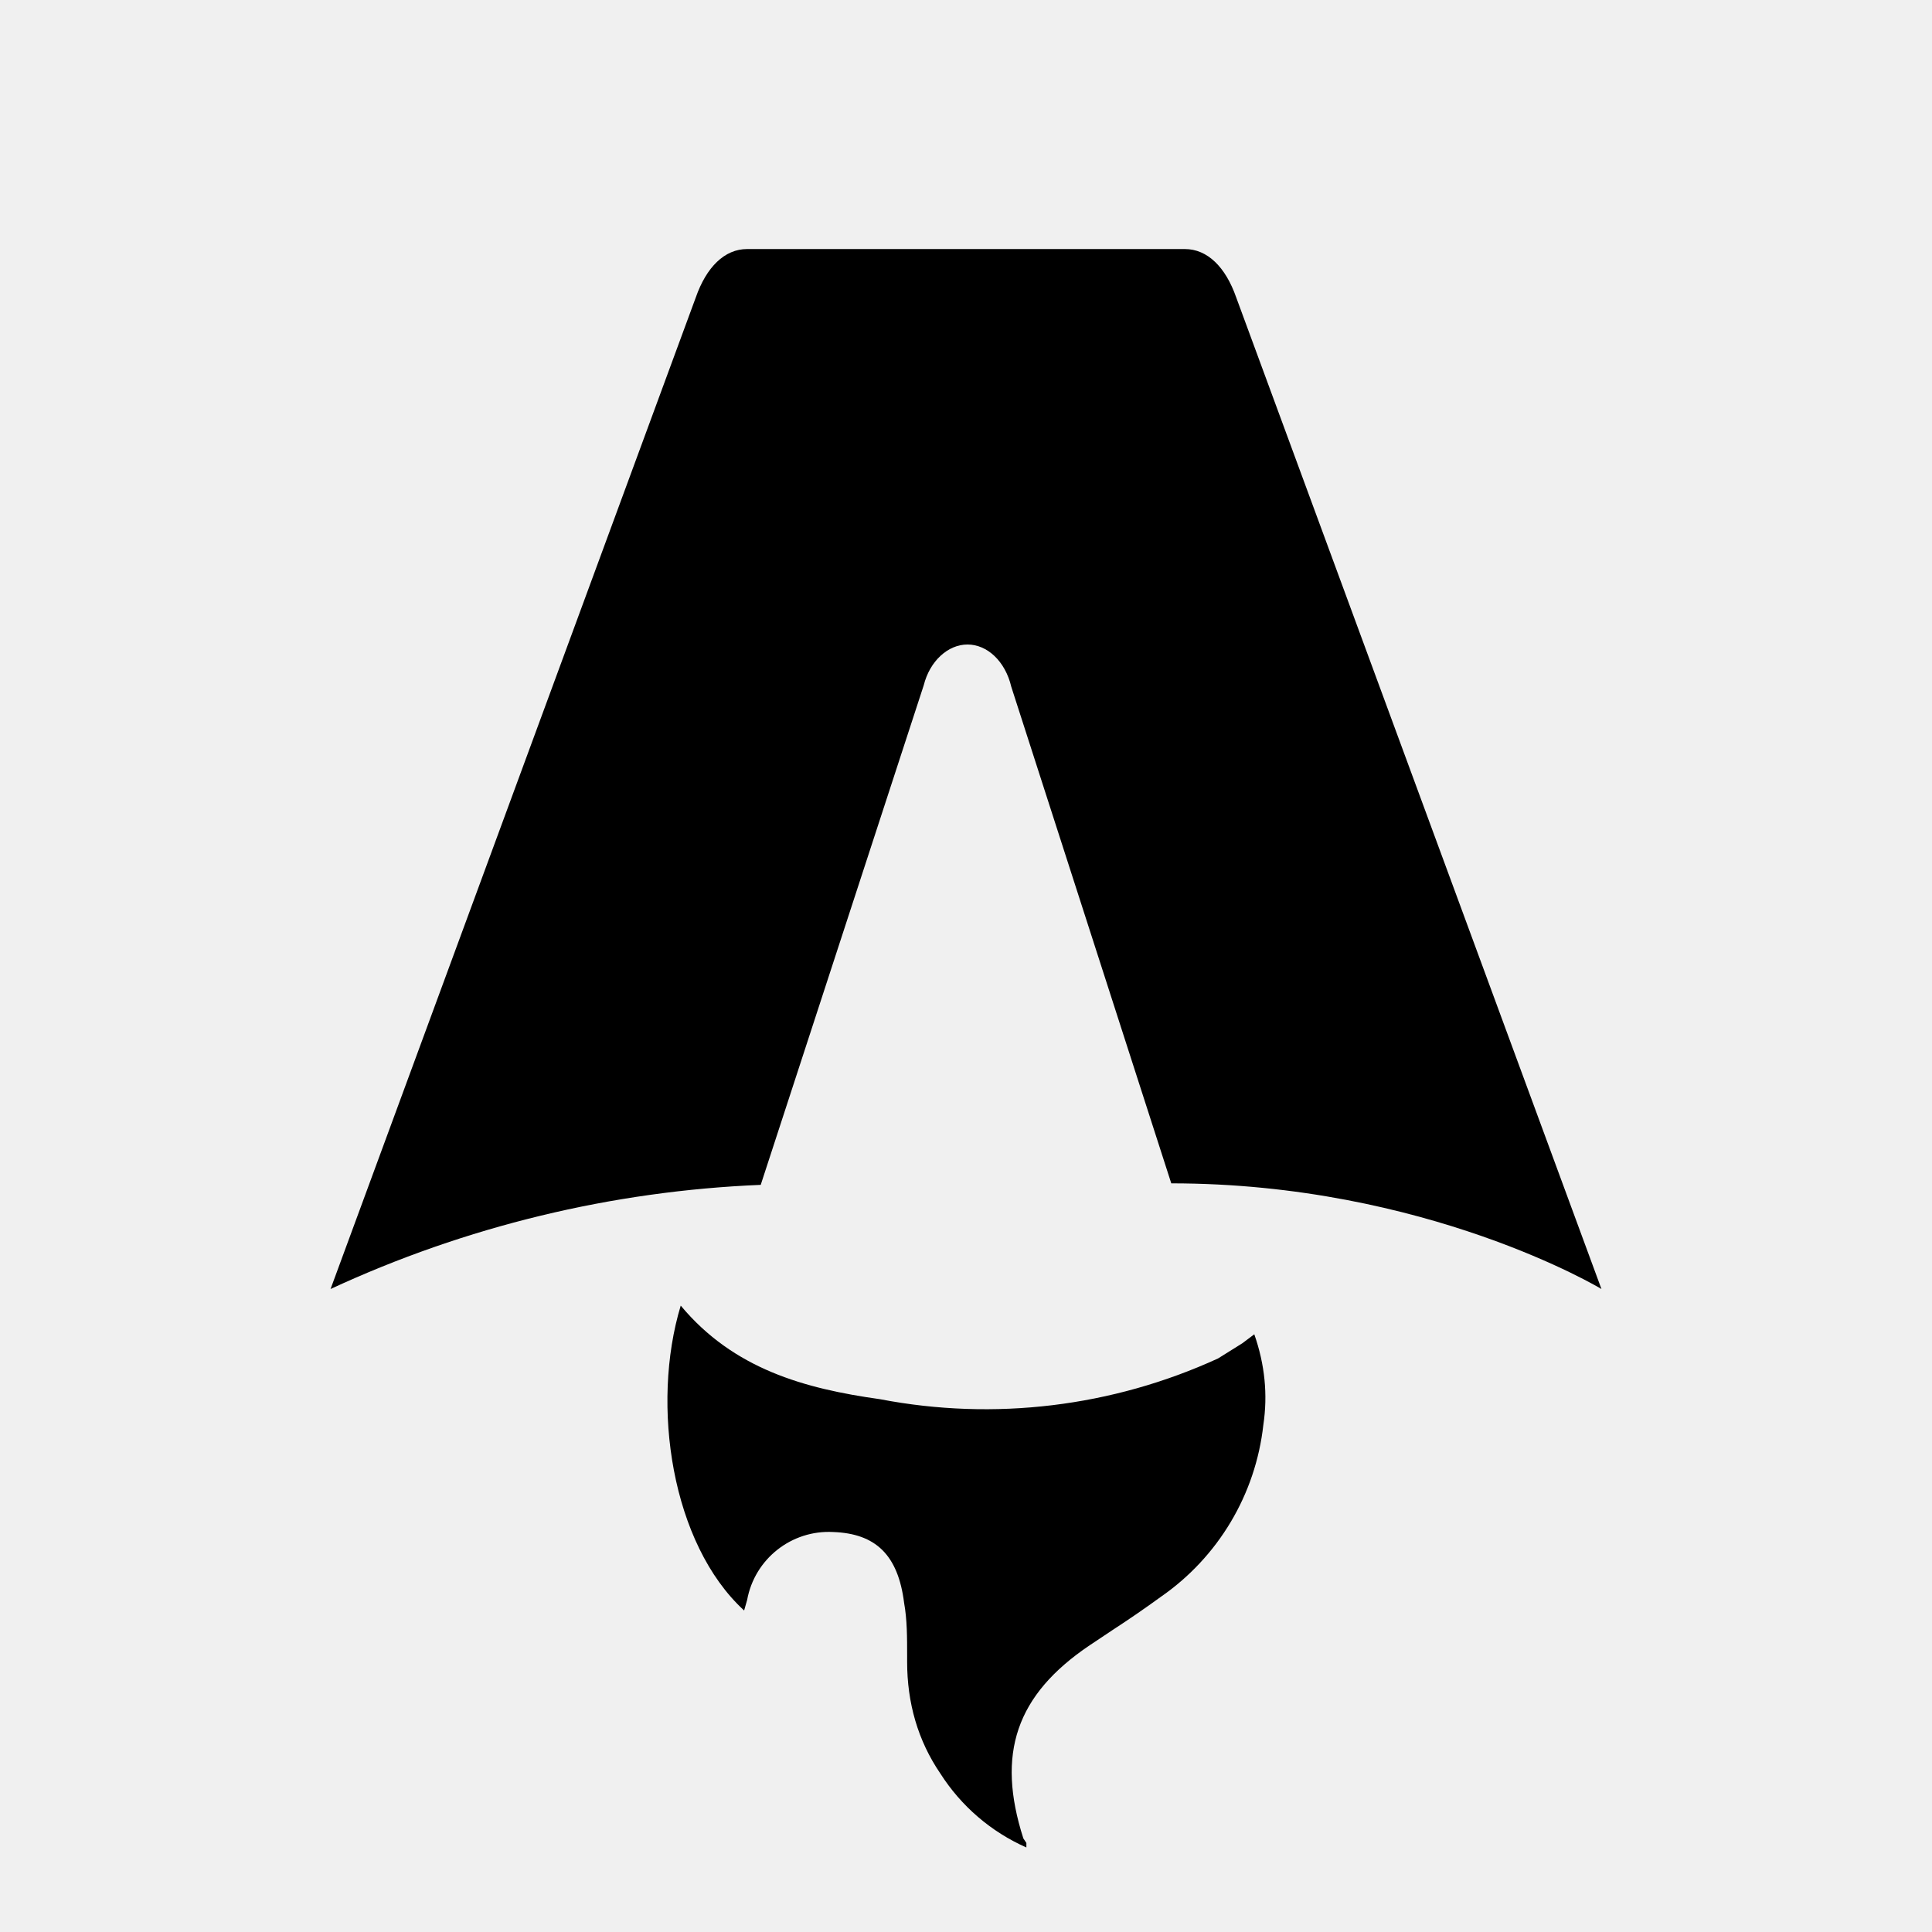
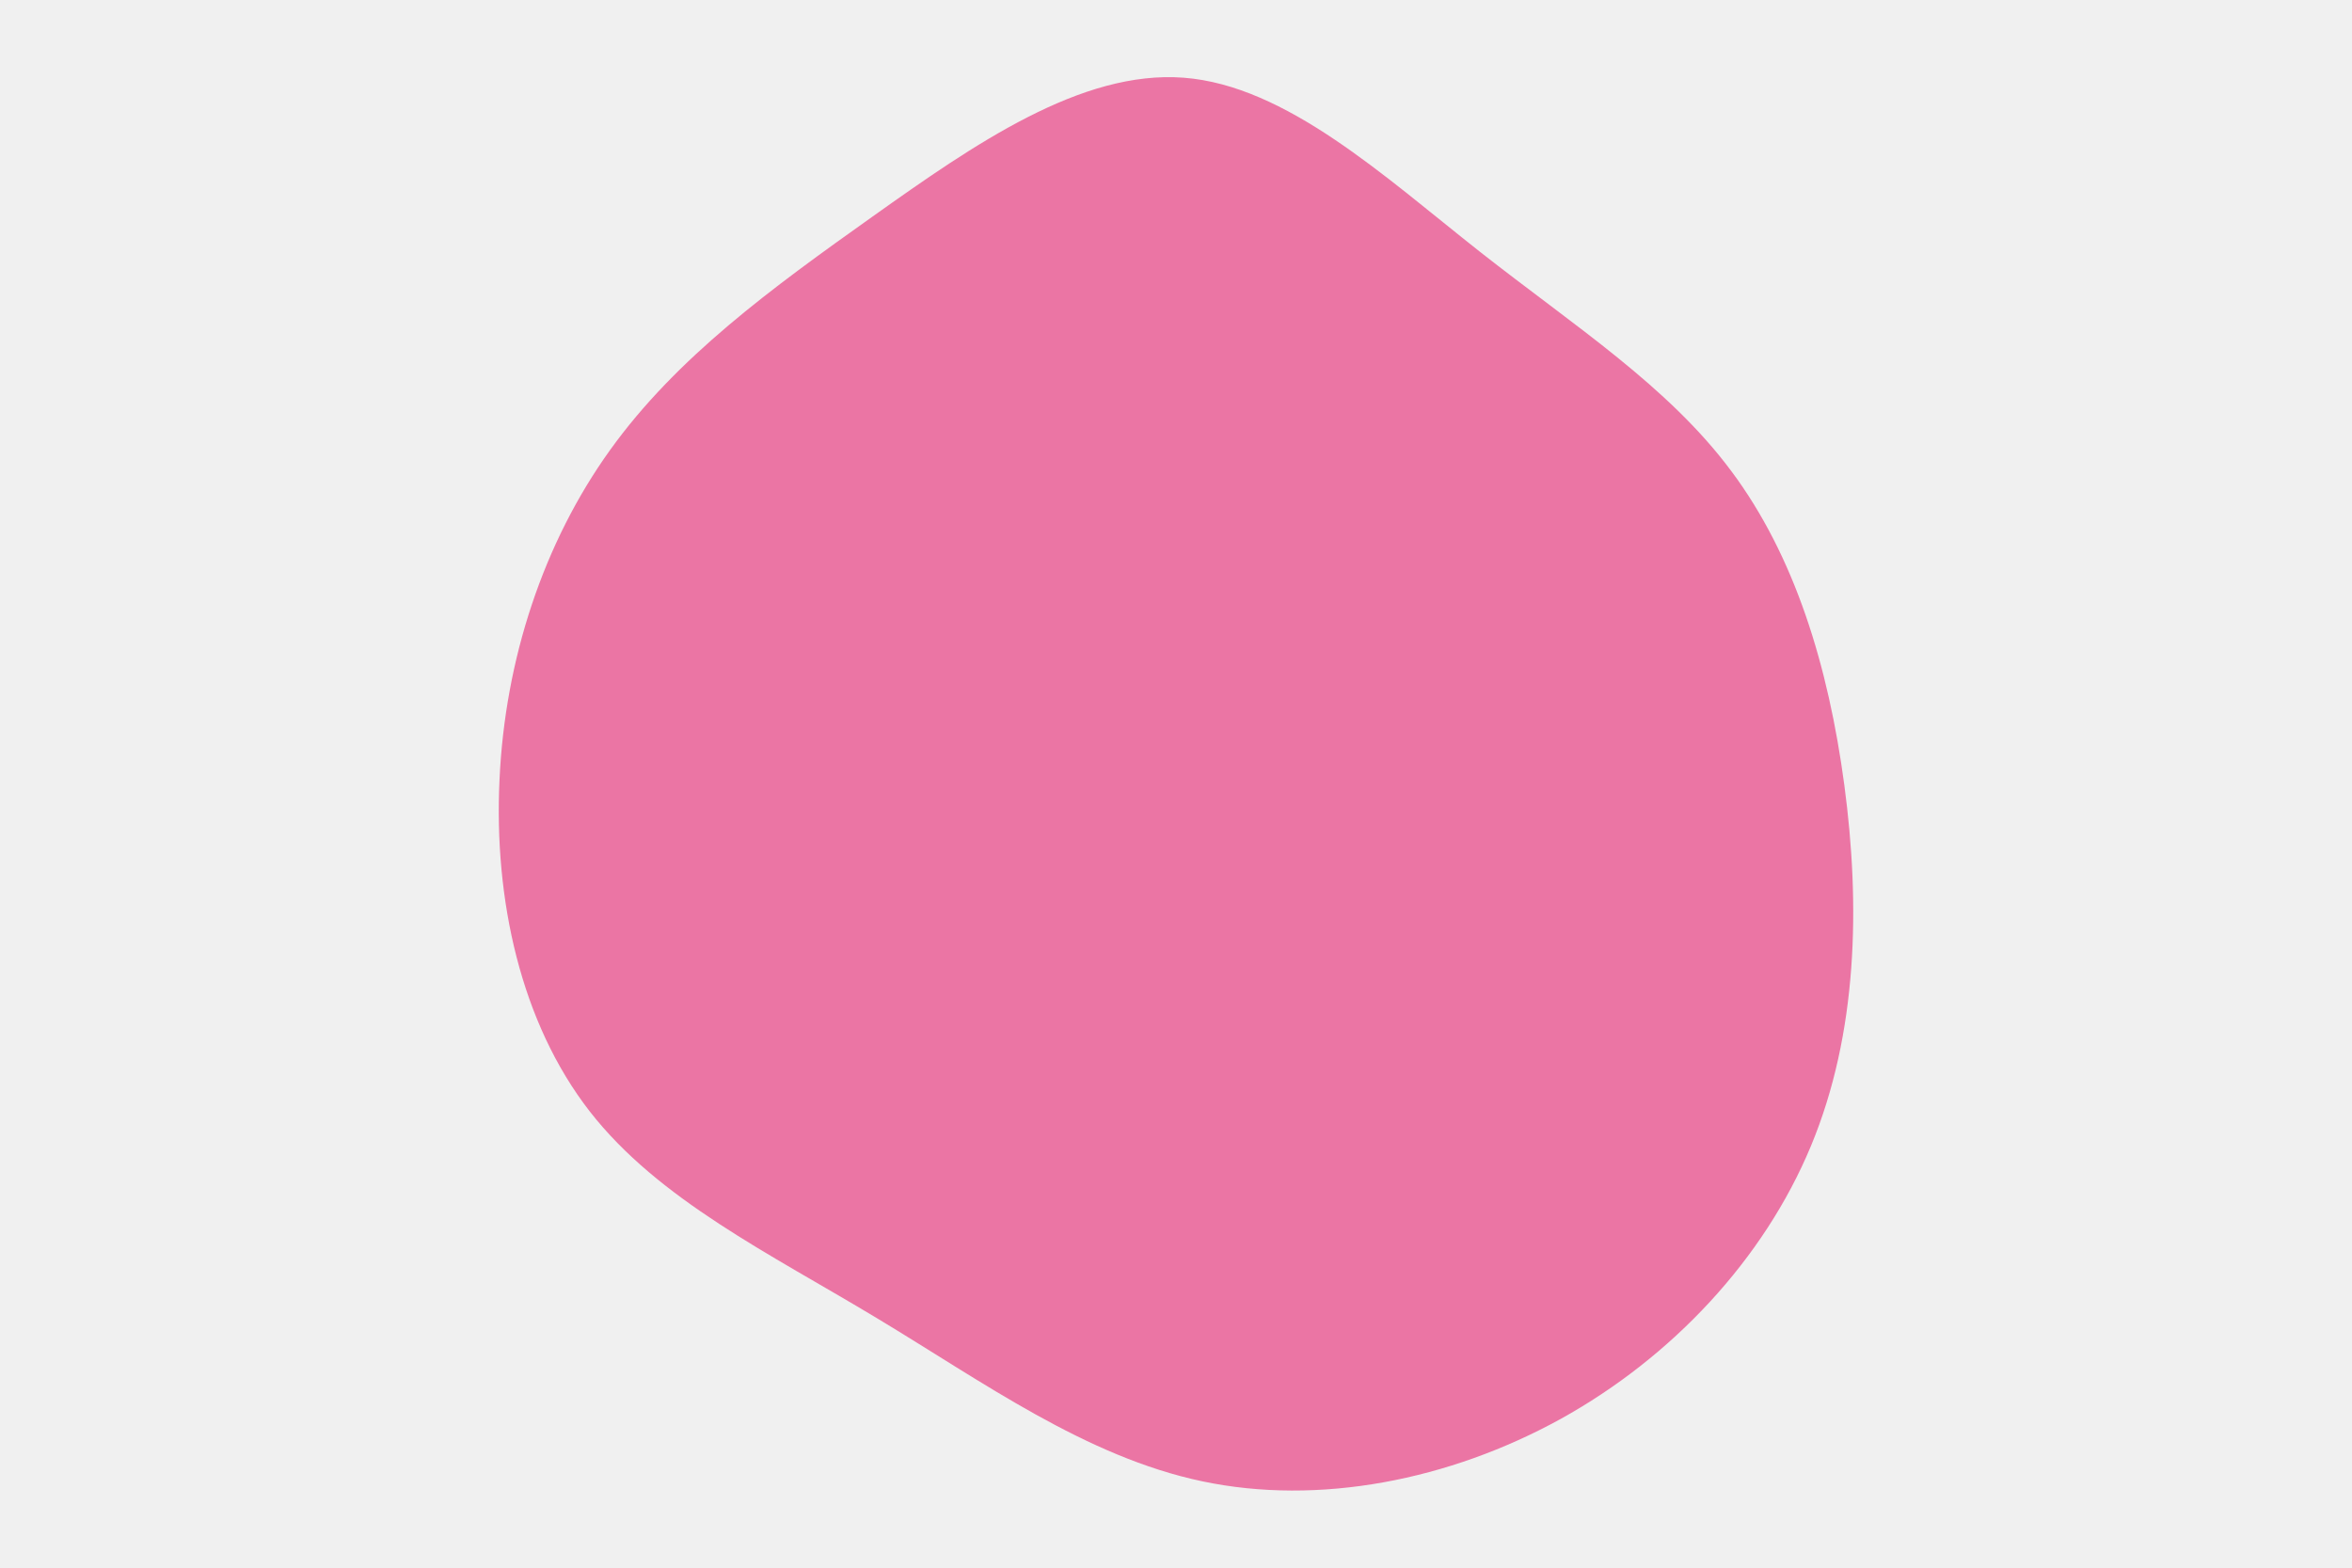
- <svg xmlns="http://www.w3.org/2000/svg" fill="none" viewBox="0 0 128 128">
-   <path d="M50.4 78.5a75.1 75.1 0 0 0-28.5 6.9l24.2-65.7c.7-2 1.9-3.2 3.4-3.2h29c1.5 0 2.7 1.2 3.4 3.2l24.2 65.7s-11.6-7-28.5-7L67 45.5c-.4-1.7-1.6-2.8-2.9-2.8-1.3 0-2.5 1.1-2.9 2.7L50.4 78.5Zm-1.1 28.2Zm-4.2-20.2c-2 6.6-.6 15.8 4.2 20.2a17.5 17.5 0 0 1 .2-.7 5.5 5.5 0 0 1 5.7-4.5c2.8.1 4.3 1.5 4.7 4.7.2 1.1.2 2.3.2 3.5v.4c0 2.7.7 5.2 2.2 7.4a13 13 0 0 0 5.7 4.9v-.3l-.2-.3c-1.8-5.6-.5-9.5 4.4-12.8l1.5-1a73 73 0 0 0 3.2-2.2 16 16 0 0 0 6.8-11.4c.3-2 .1-4-.6-6l-.8.6-1.6 1a37 37 0 0 1-22.4 2.7c-5-.7-9.7-2-13.2-6.2Z" />
-   <style>
-         path { fill: #000; }
-         @media (prefers-color-scheme: dark) {
-             path { fill: #FFF; }
-         }
-     </style>
+ <svg xmlns="http://www.w3.org/2000/svg" id="visual" viewBox="0 0 900 600" width="900" height="600" version="1.1">
+   <g transform="translate(454.6442 297.0402)">
+     <path d="M111.5 -200.8C148 -172.1 183.6 -149.3 207.8 -116.8C232.1 -84.3 245 -42.2 251.1 3.5C257.2 49.2 256.3 98.3 238.3 141.6C220.3 184.9 185.2 222.4 142.6 246C100 269.5 50 279.3 5.4 269.9C-39.2 260.5 -78.3 232 -119.2 207.4C-160 182.8 -202.6 162.2 -229 128.3C-255.4 94.3 -265.7 47.2 -263.5 1.3C-261.4 -44.7 -246.7 -89.3 -221.2 -124.8C-195.7 -160.3 -159.4 -186.7 -120.7 -214.2C-82 -241.7 -41 -270.3 -1.7 -267.3C37.5 -264.3 75 -229.6 111.5 -200.8" fill="#eb75a4" />
+   </g>
</svg>
